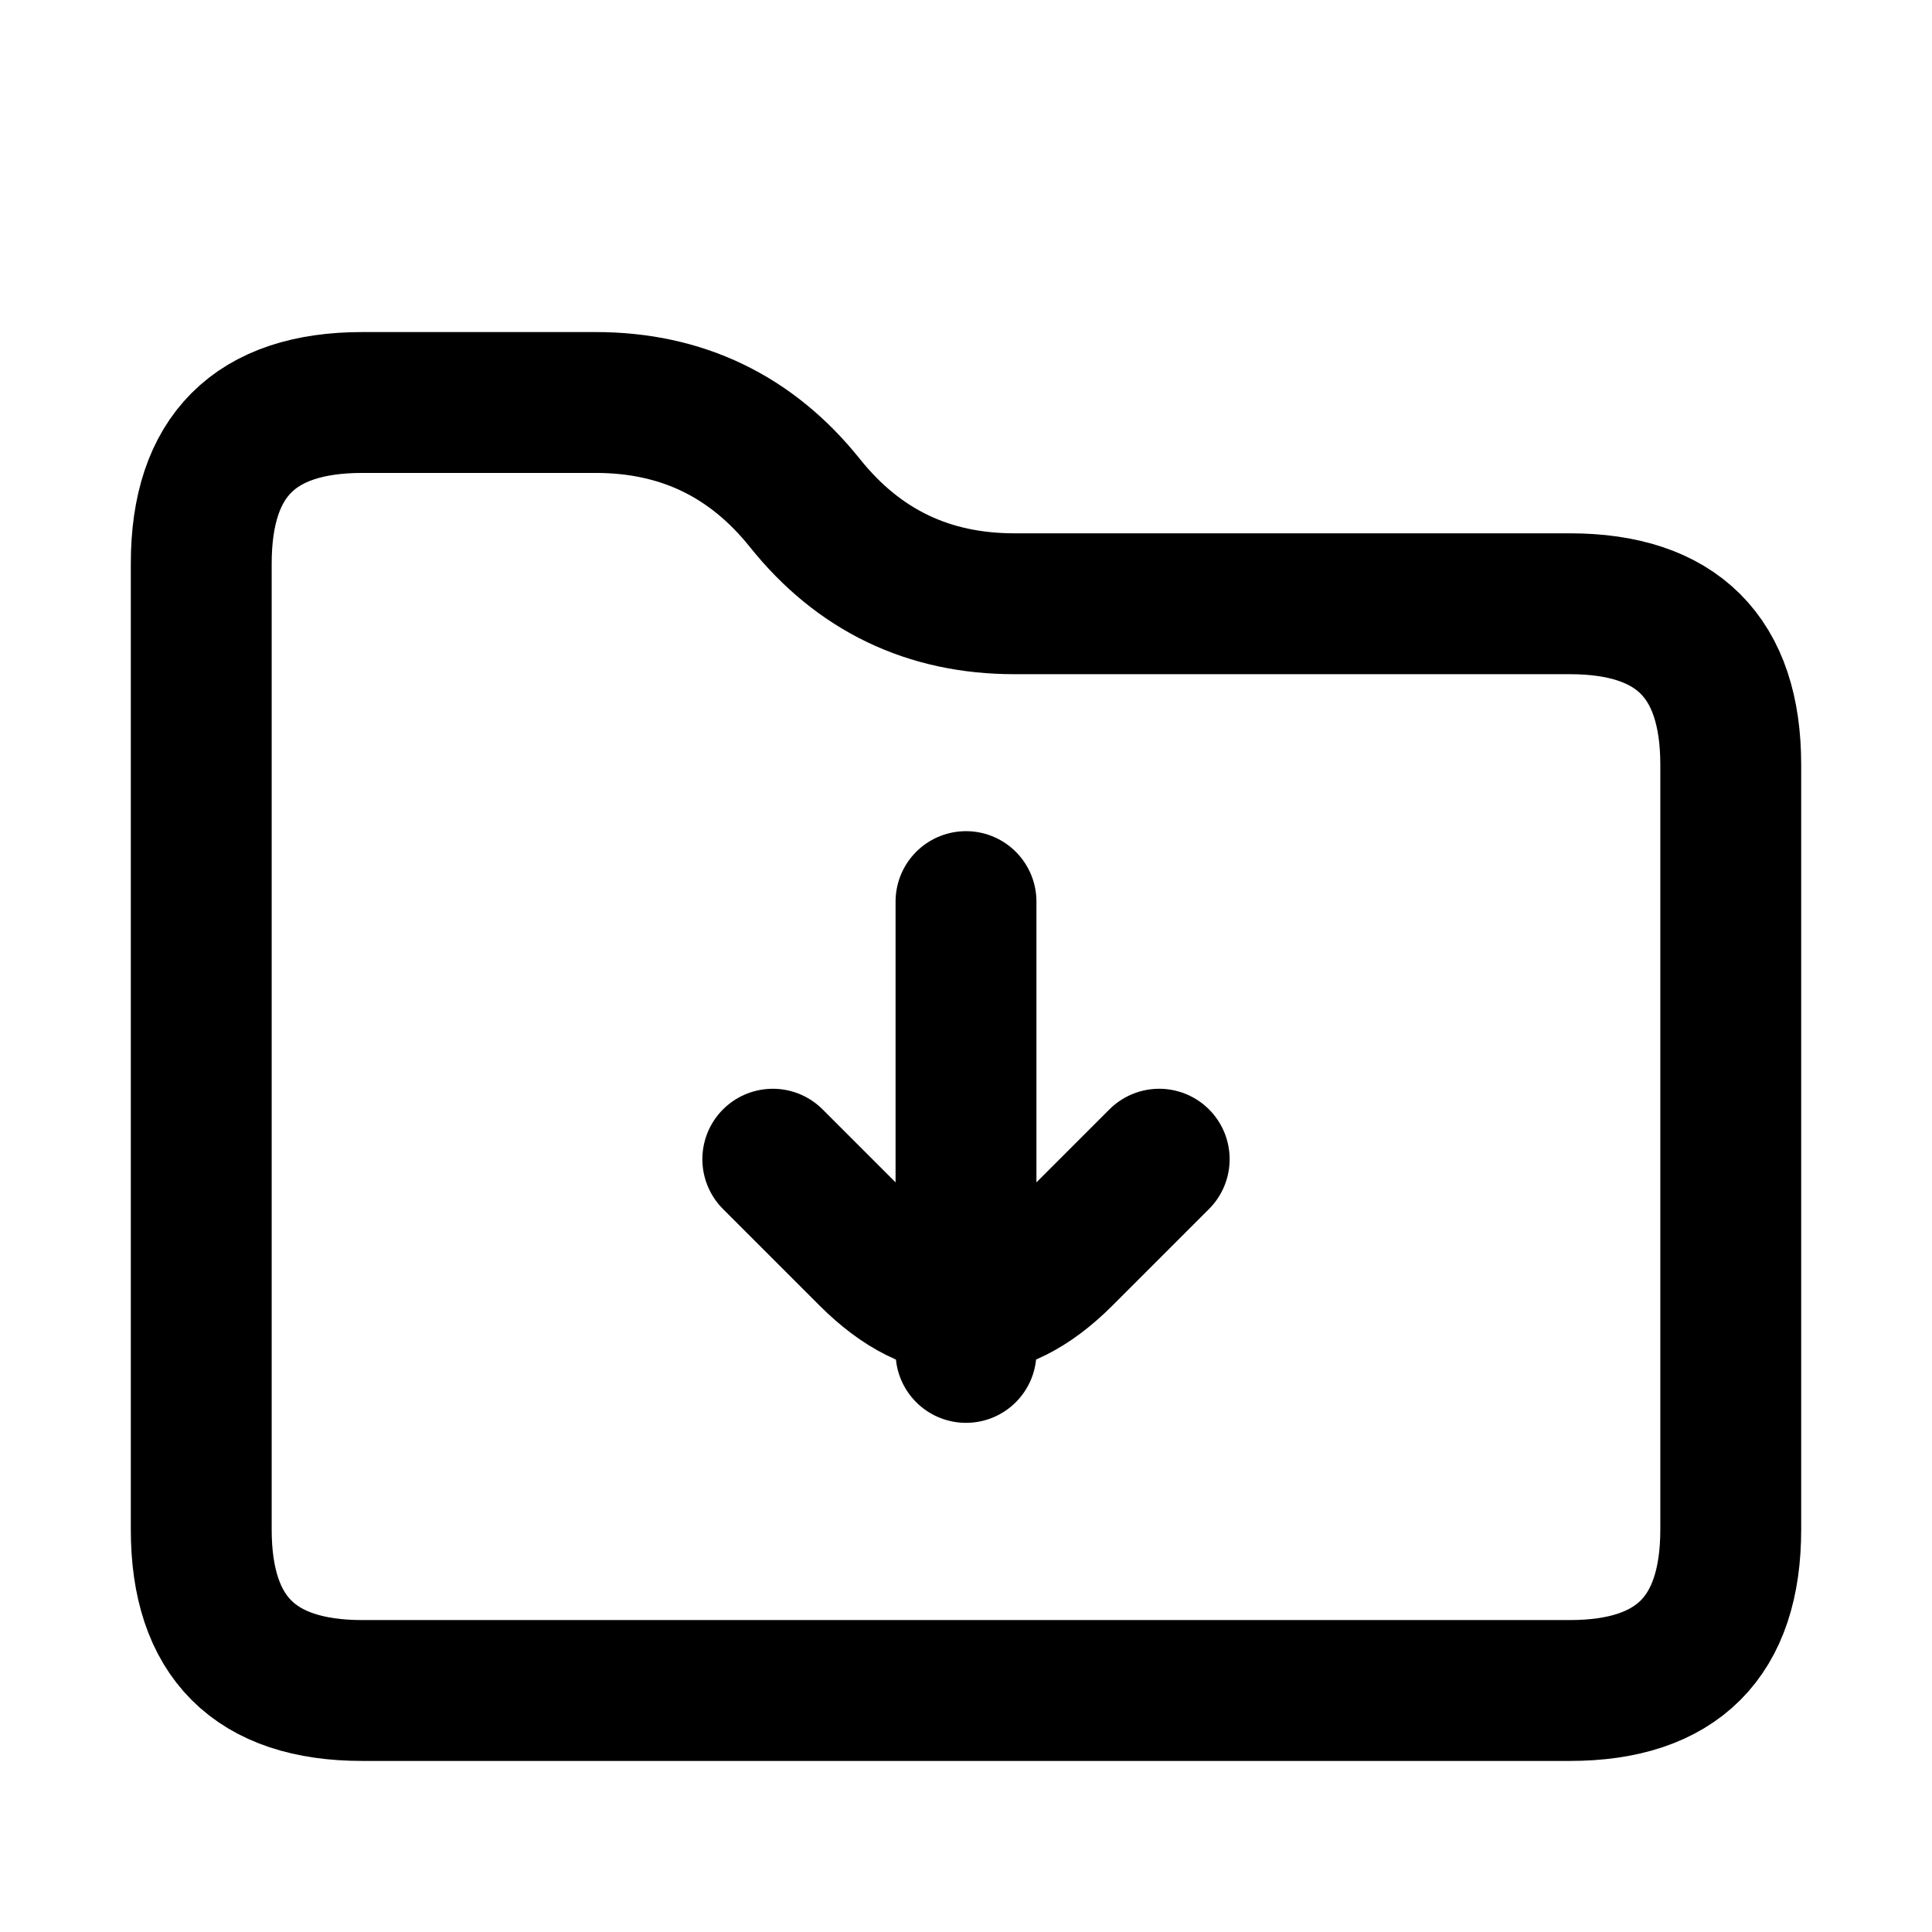
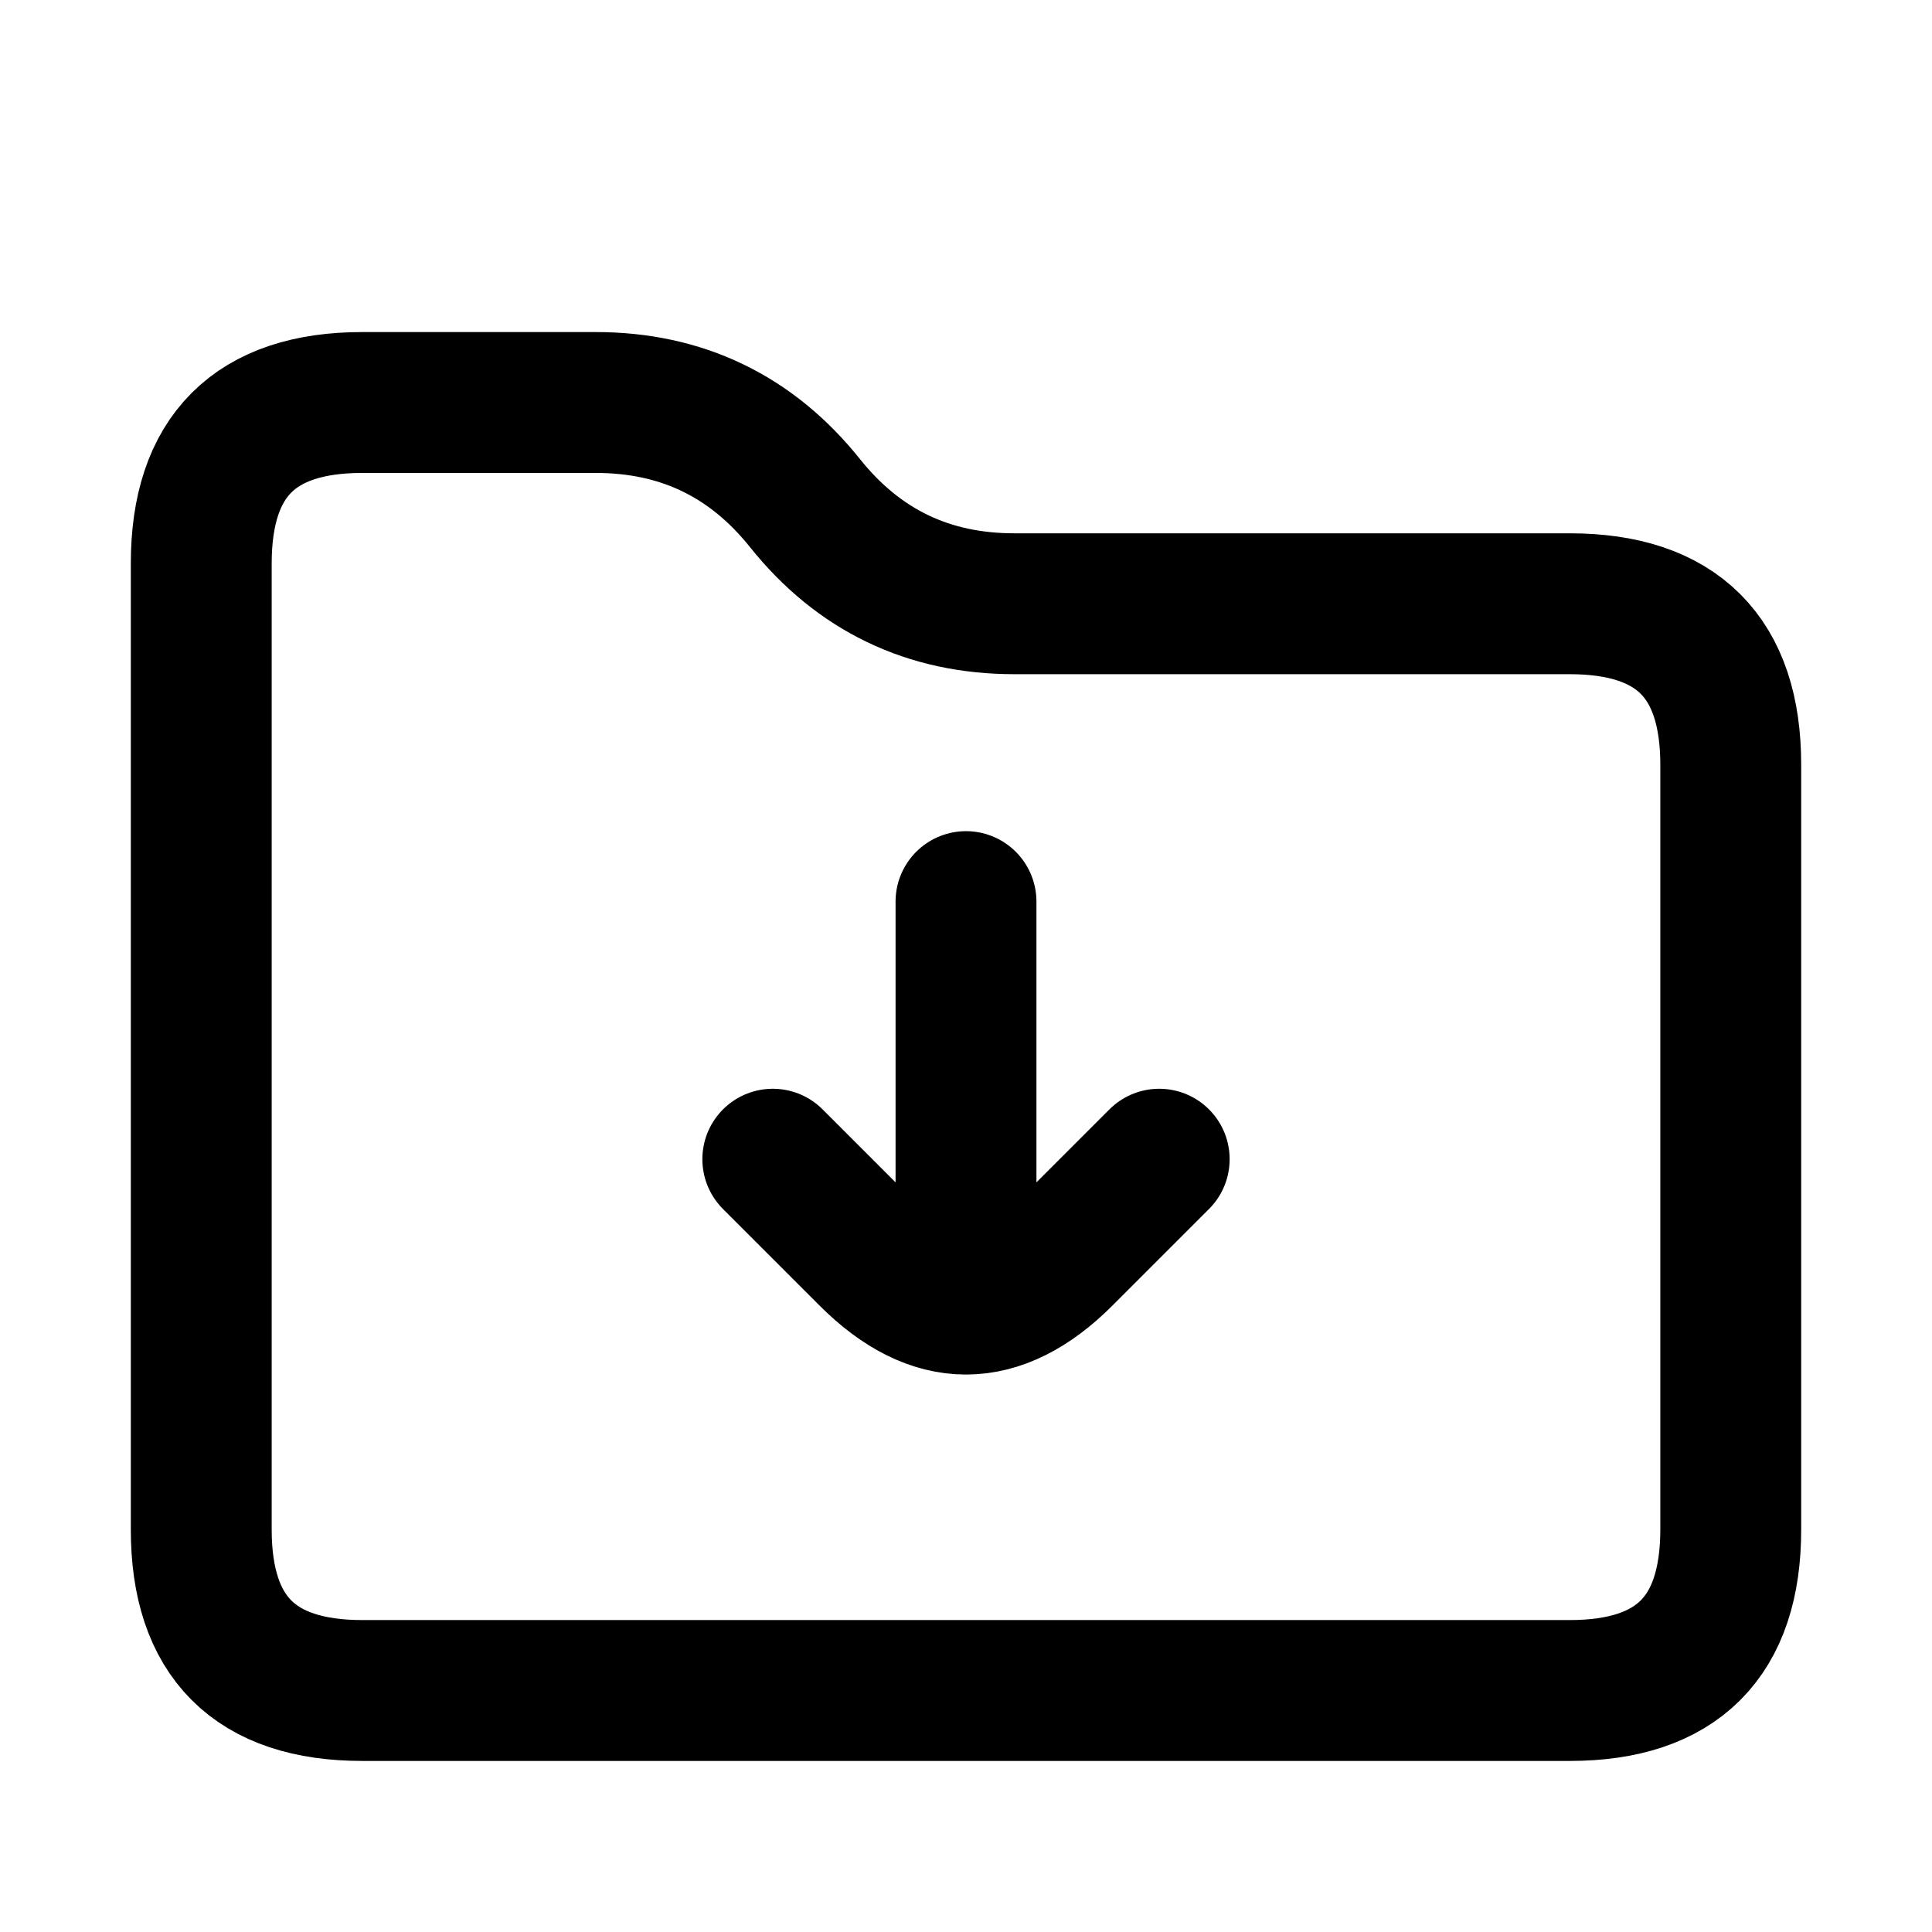
<svg xmlns="http://www.w3.org/2000/svg" viewBox="0 0 24 24" width="24" height="24" fill="none" stroke="currentColor" stroke-width="1.75" stroke-linecap="round" stroke-linejoin="round">
  <path d="M2.5 7 Q2.5 5 4.5 5 L7.4 5 Q9 5 10 6.25 L10 6.25 Q11 7.5 12.6 7.5 L19.5 7.5 Q21.5 7.5 21.5 9.5 L21.5 19 Q21.5 21 19.5 21 L4.5 21 Q2.5 21 2.5 19 Z" />
-   <path d="M12 11.2 L 12 16.8 M9.6 14.4 L10.8 15.6 Q12 16.8 13.2 15.6 L14.4 14.4" />
+   <path d="M12 11.2 L12 16.2 M9.6 14.4 L10.8 15.6 Q12 16.8 13.2 15.6 L14.4 14.4" />
</svg>
